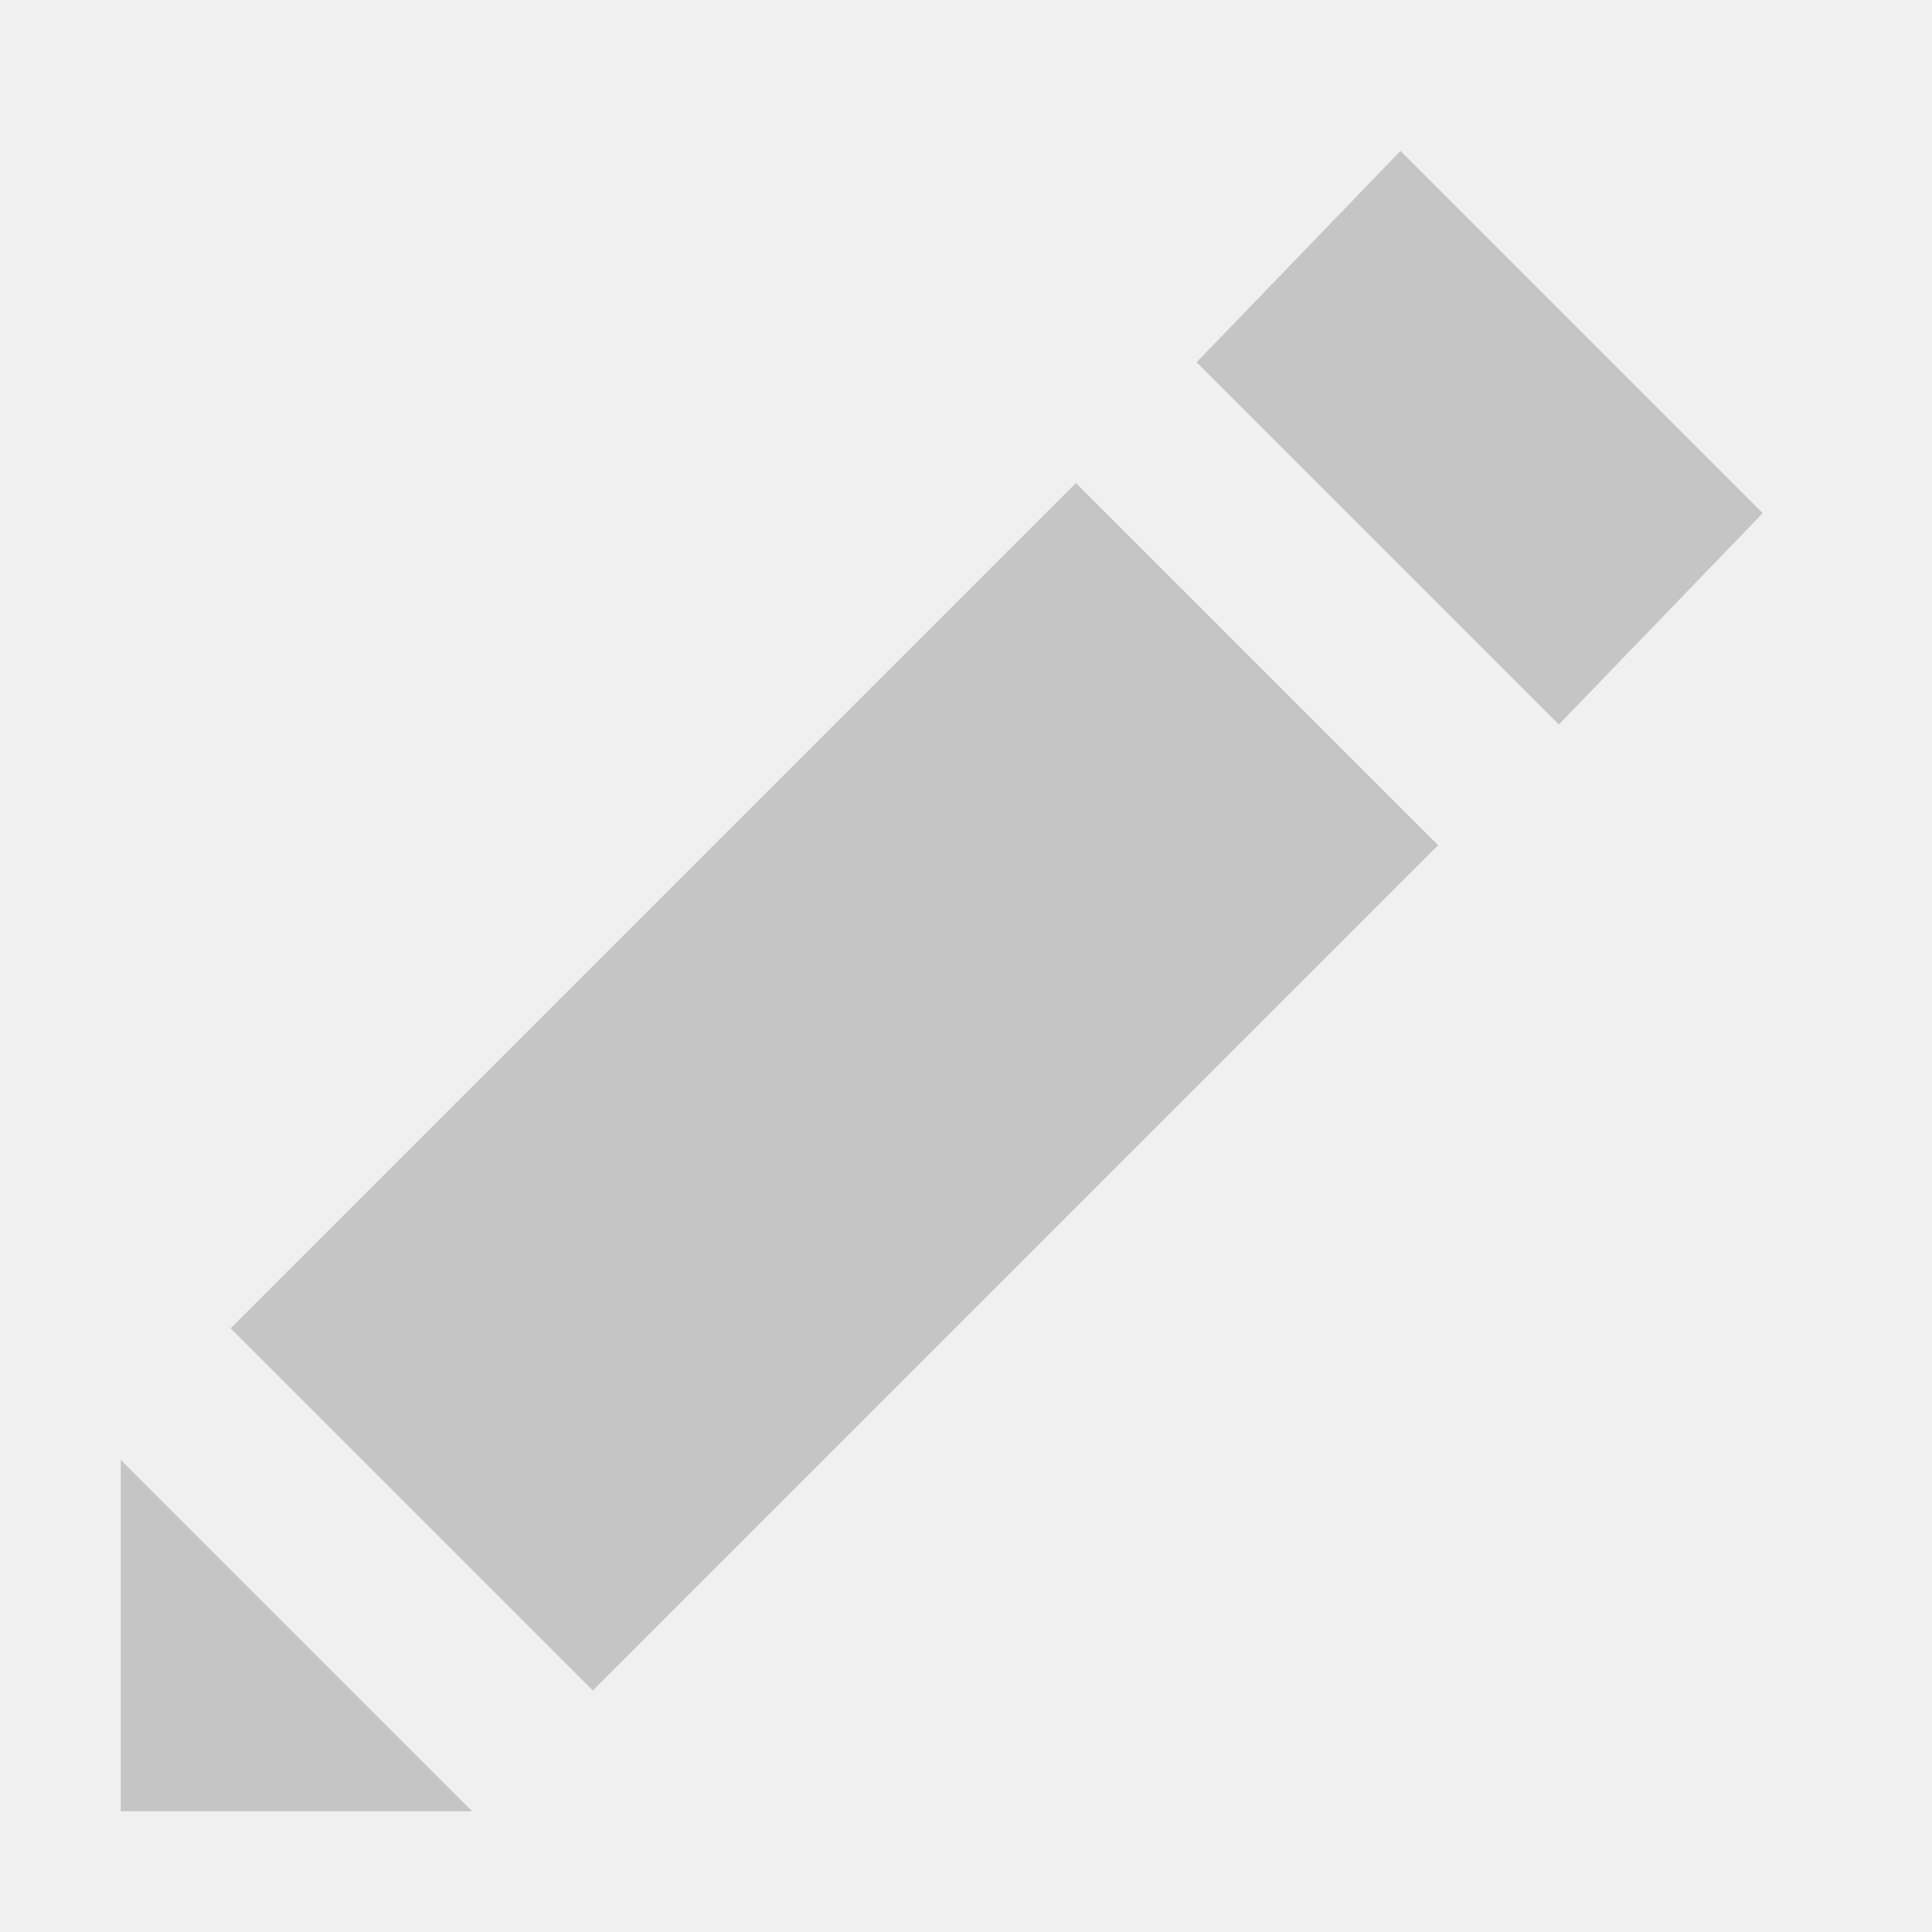
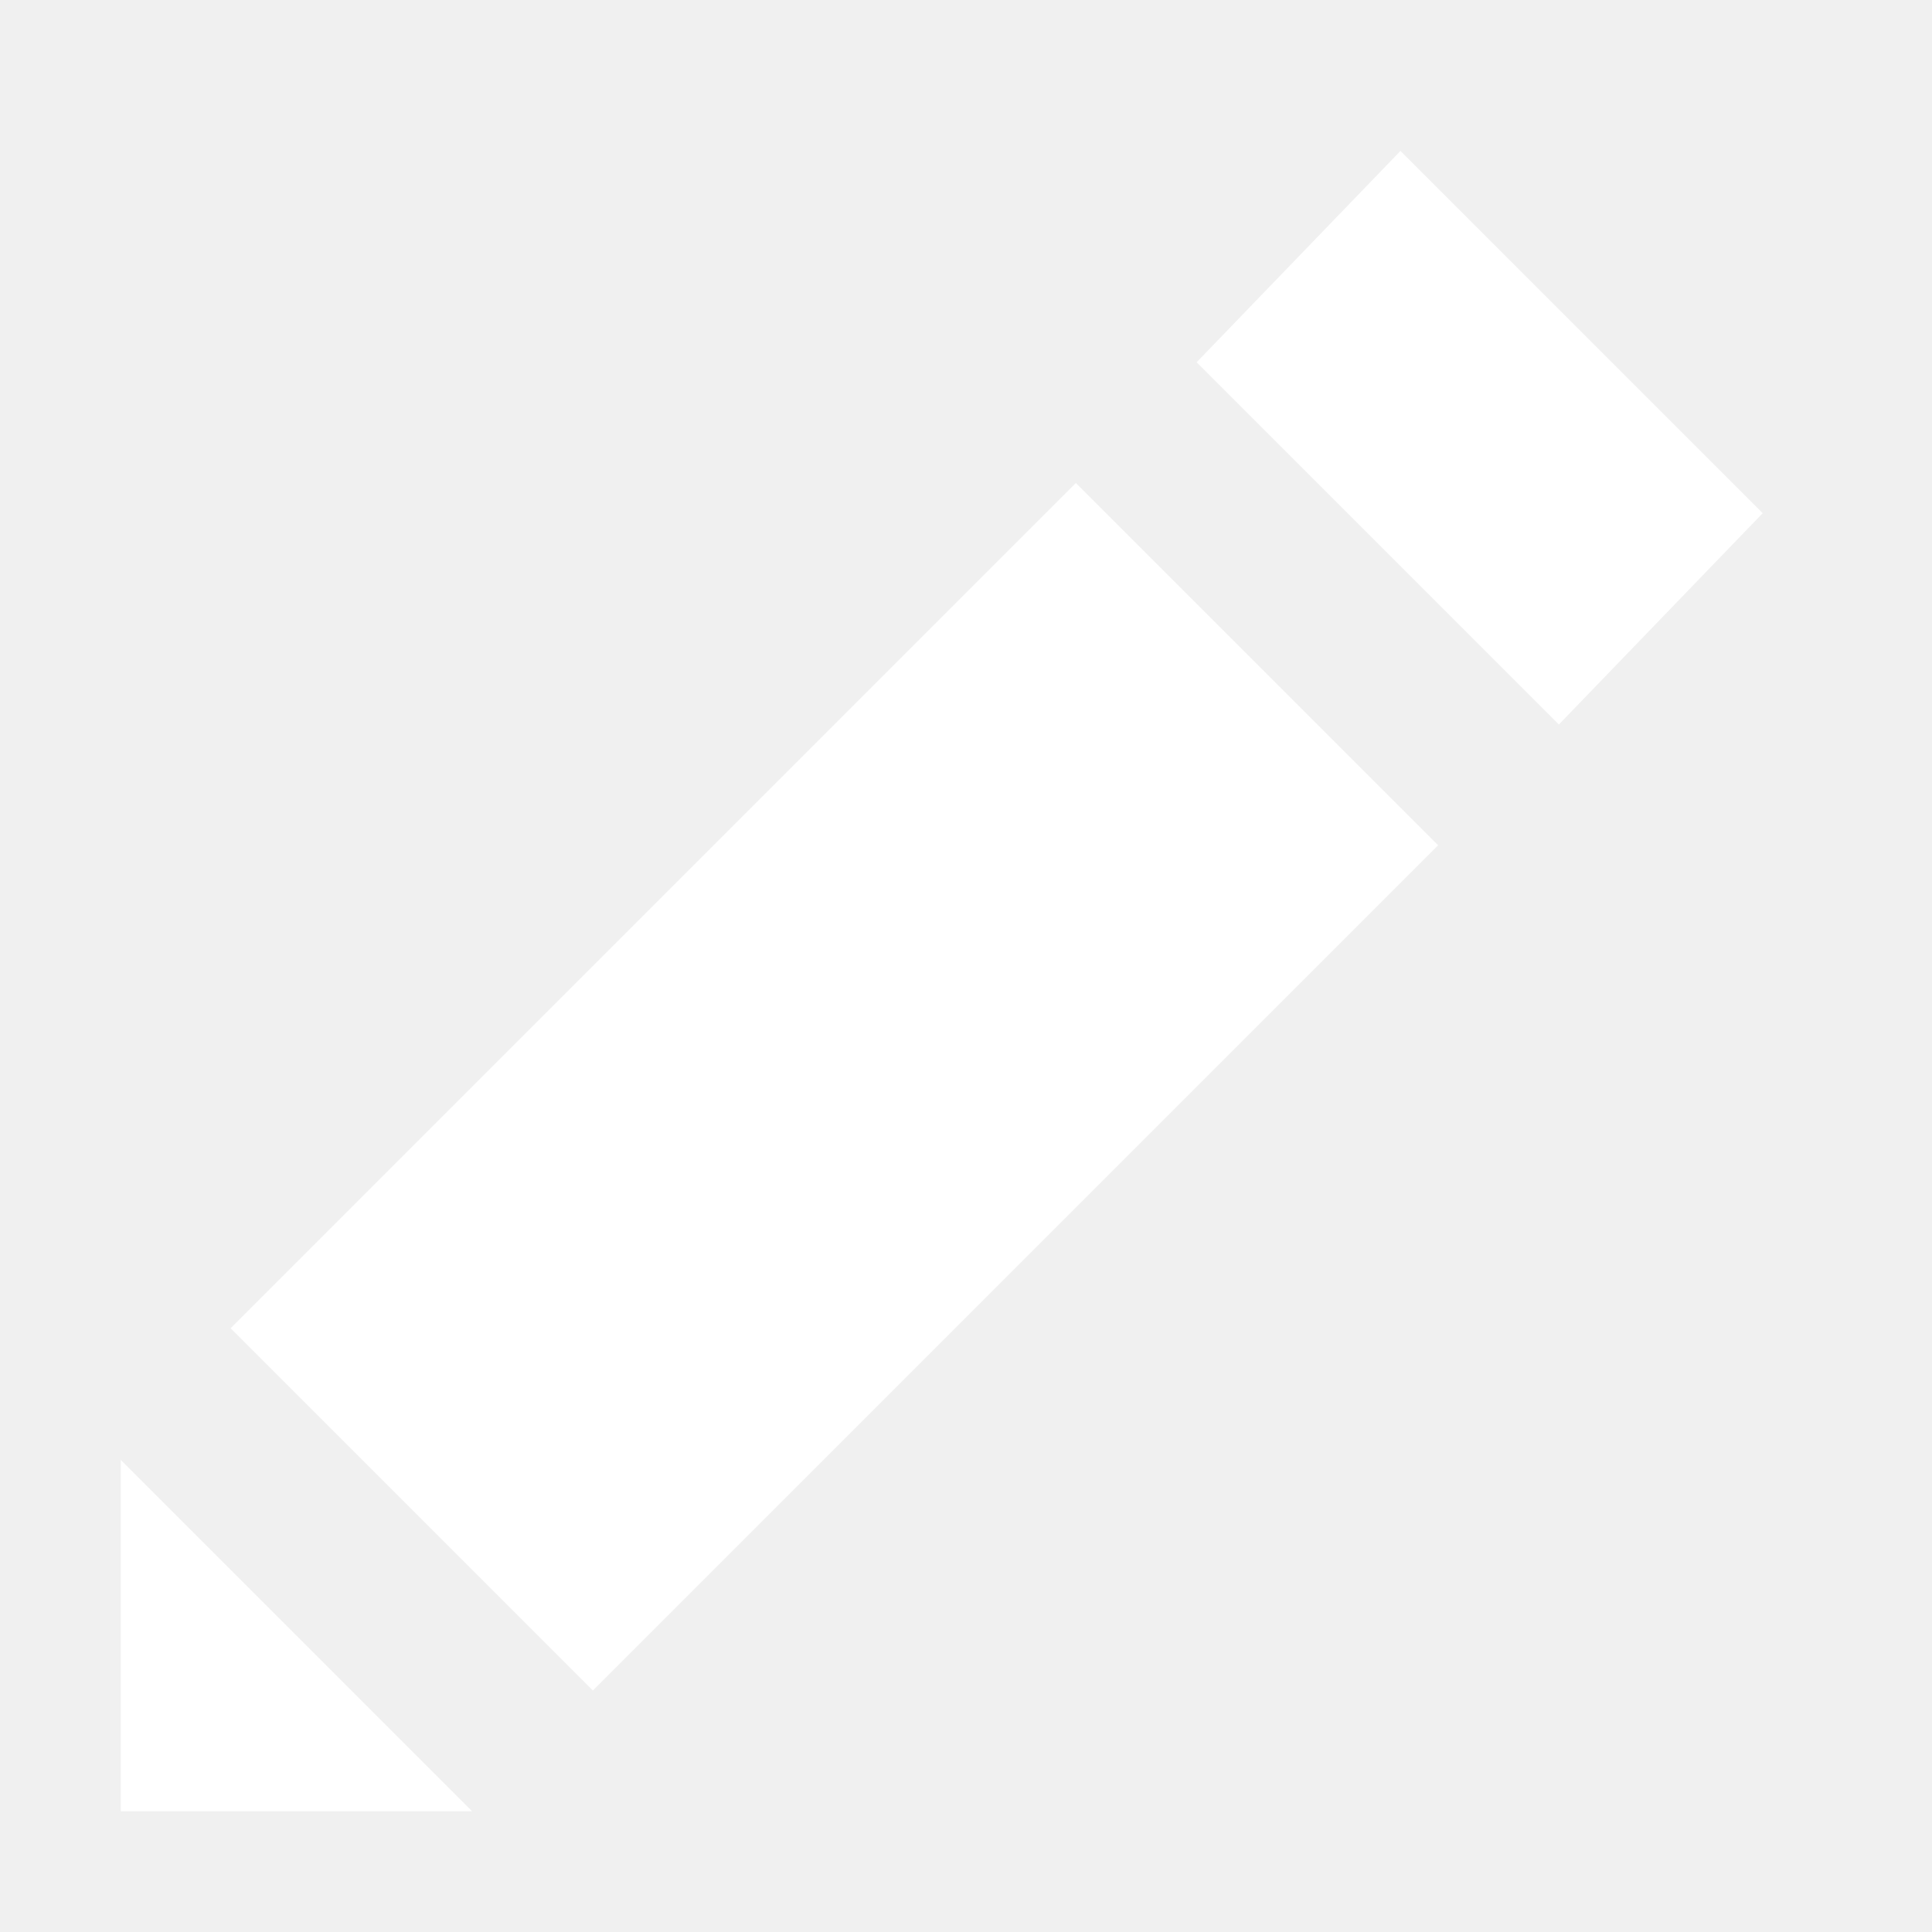
- <svg xmlns="http://www.w3.org/2000/svg" width="16" height="16">
-   <style type="text/css">.icon-canvas-transparent{opacity:0;fill:#2d2d30;} .icon-vs-out{fill:#2d2d30;} .icon-vs-bg{fill:#c5c5c5;}</style>
-   <path class="icon-canvas-transparent" d="M16 16h-16v-16h16v16z" id="canvas" />
-   <path class="icon-vs-out" d="M16 4.28l-11.673 11.72h-4.327v-4.406l11.477-11.594h.308l4.215 4.237v.043z" id="outline" style="display: none;" />
+ <svg xmlns="http://www.w3.org/2000/svg" fill="#ffffff" version="1.1" width="16" height="16" viewBox="0 0 16 16" xml:space="preserve">
  <path class="icon-vs-bg" d="M14.598 4.25l-1.688 1.75-3-3 1.688-1.75 3 3zm-5.688-.25l-7 7 3 3 7-7-3-3zm-7.91 8.09v2.91h2.91l-2.91-2.91z" id="iconBg" />
</svg>
